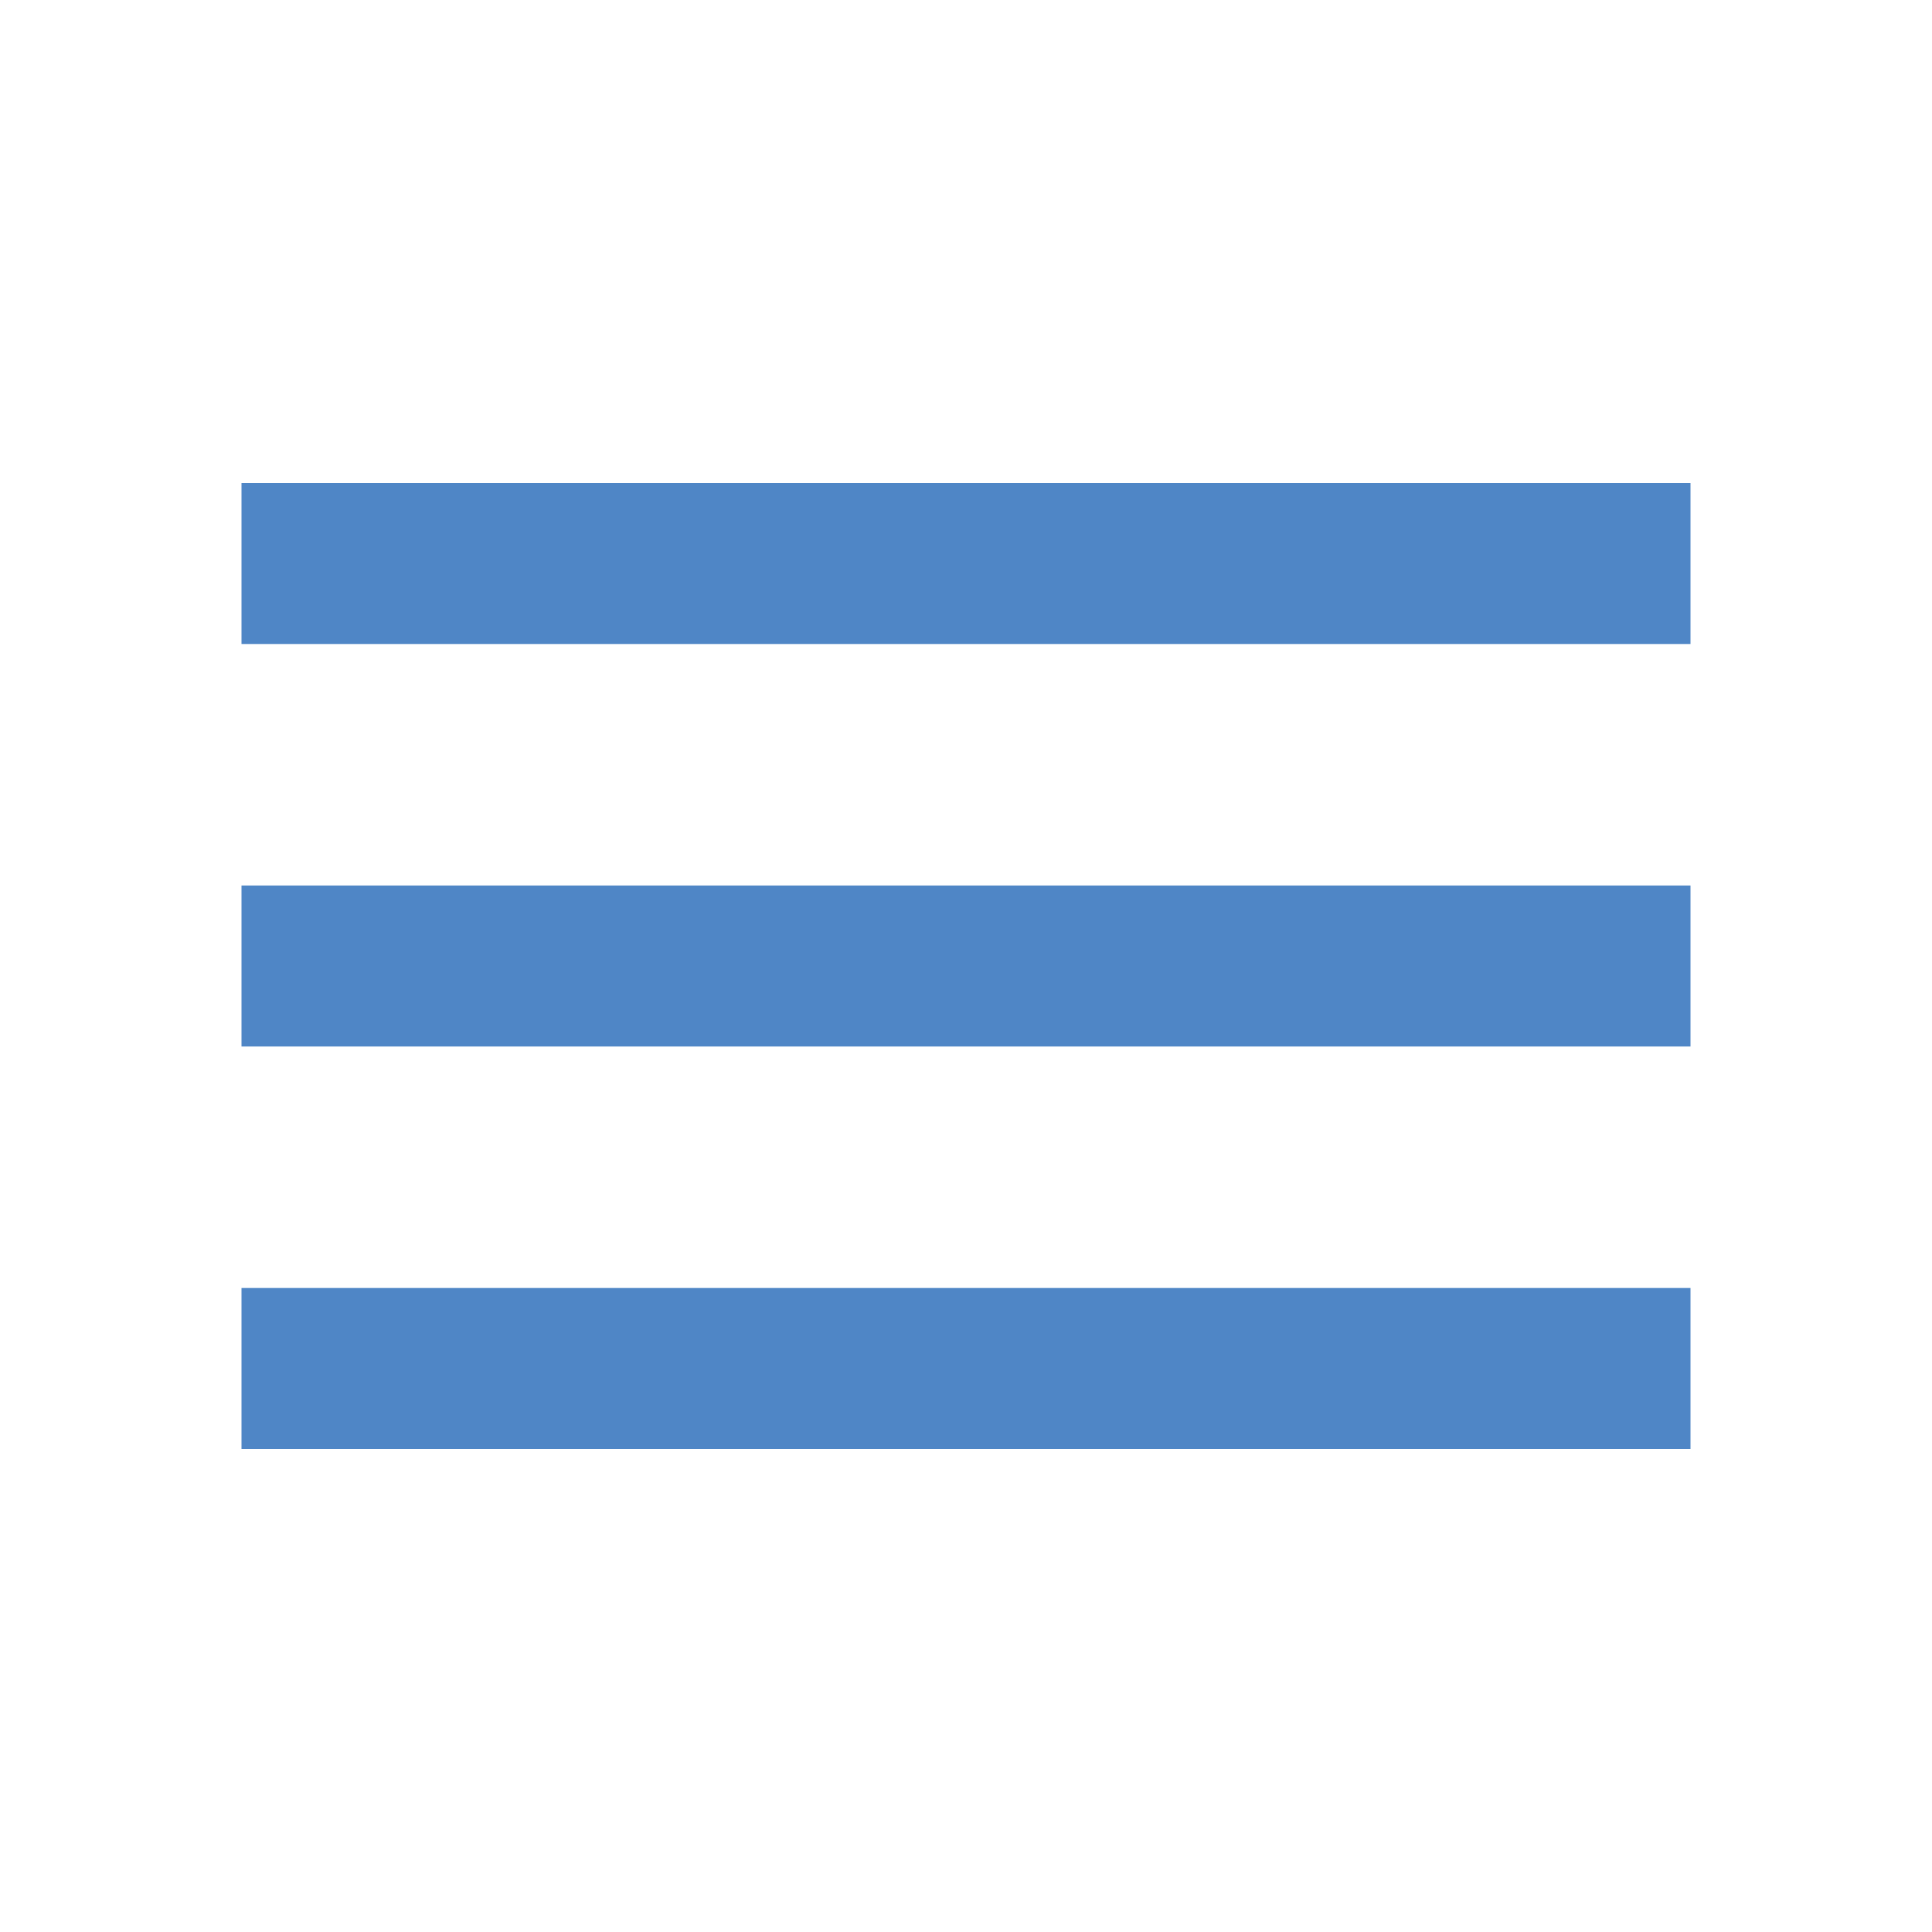
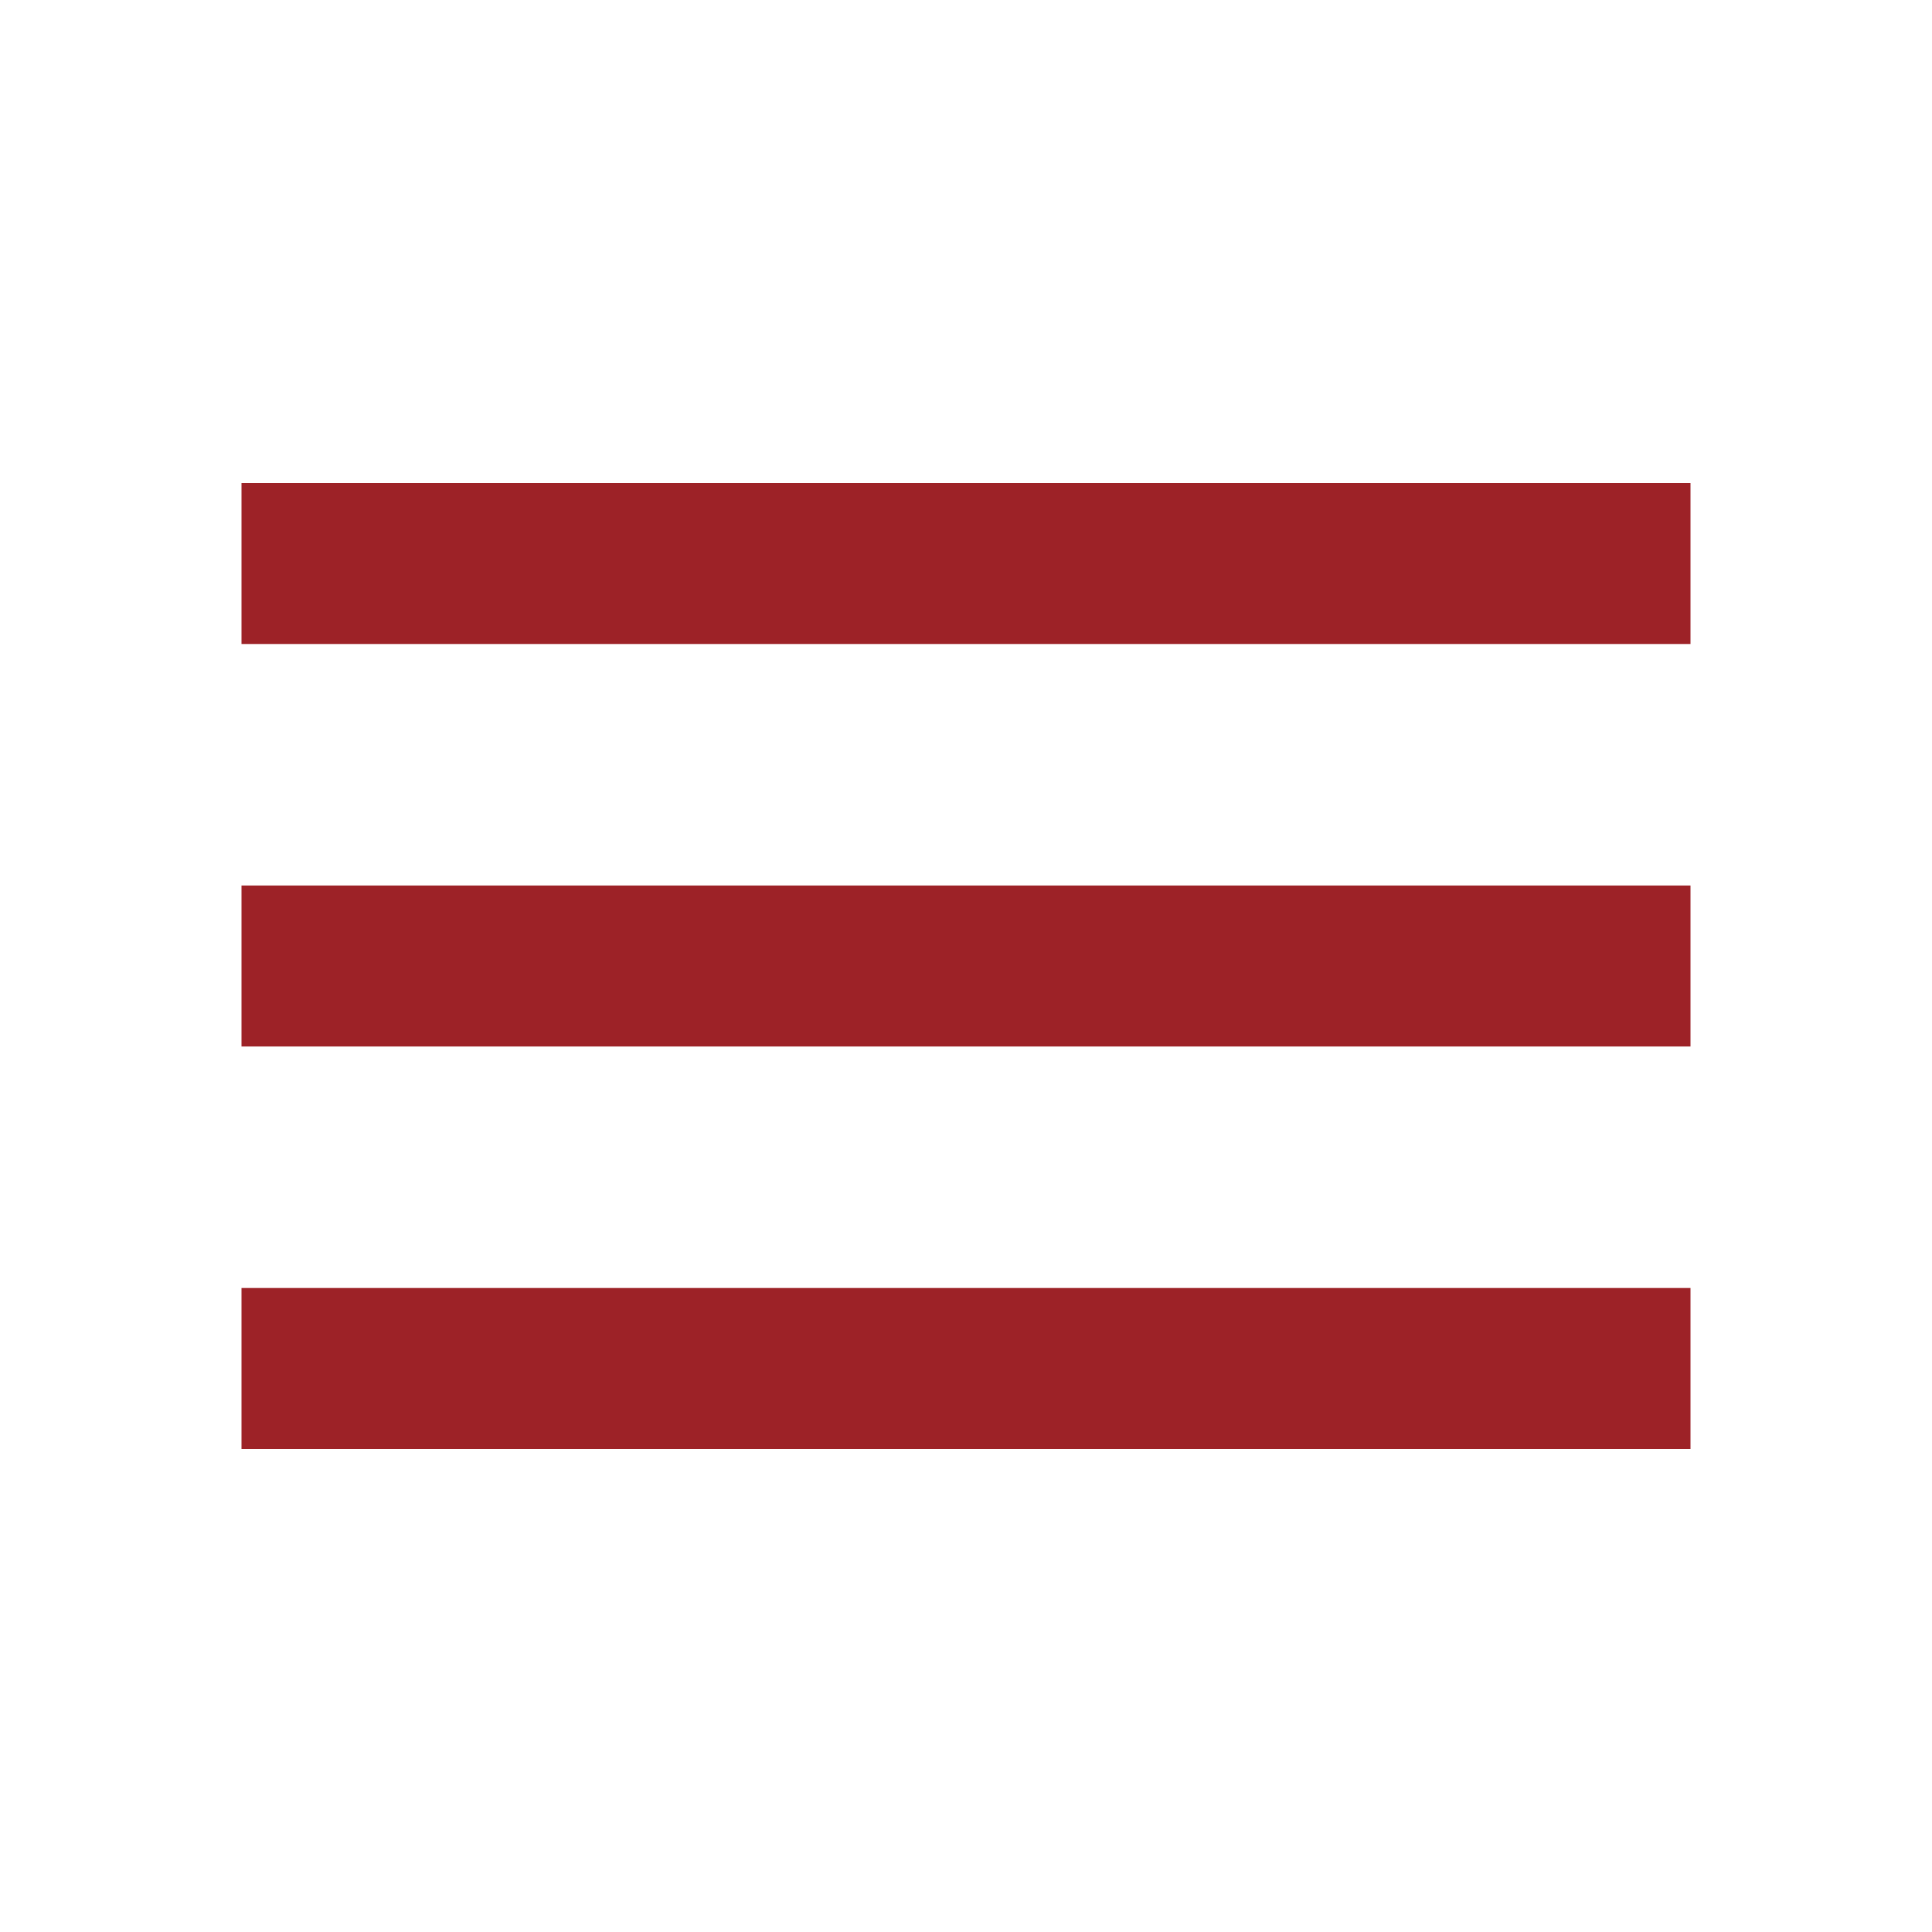
- <svg xmlns="http://www.w3.org/2000/svg" fill="#4F86C6" width="40" height="40" viewBox="0 0 24 24">
+ <svg xmlns="http://www.w3.org/2000/svg" fill="#9D2227" width="40" height="40" viewBox="0 0 24 24">
  <path d="M0 0h24v24H0z" fill="none" />
  <path d="M3 18h18v-2H3v2zm0-5h18v-2H3v2zm0-7v2h18V6H3z" />
</svg>
